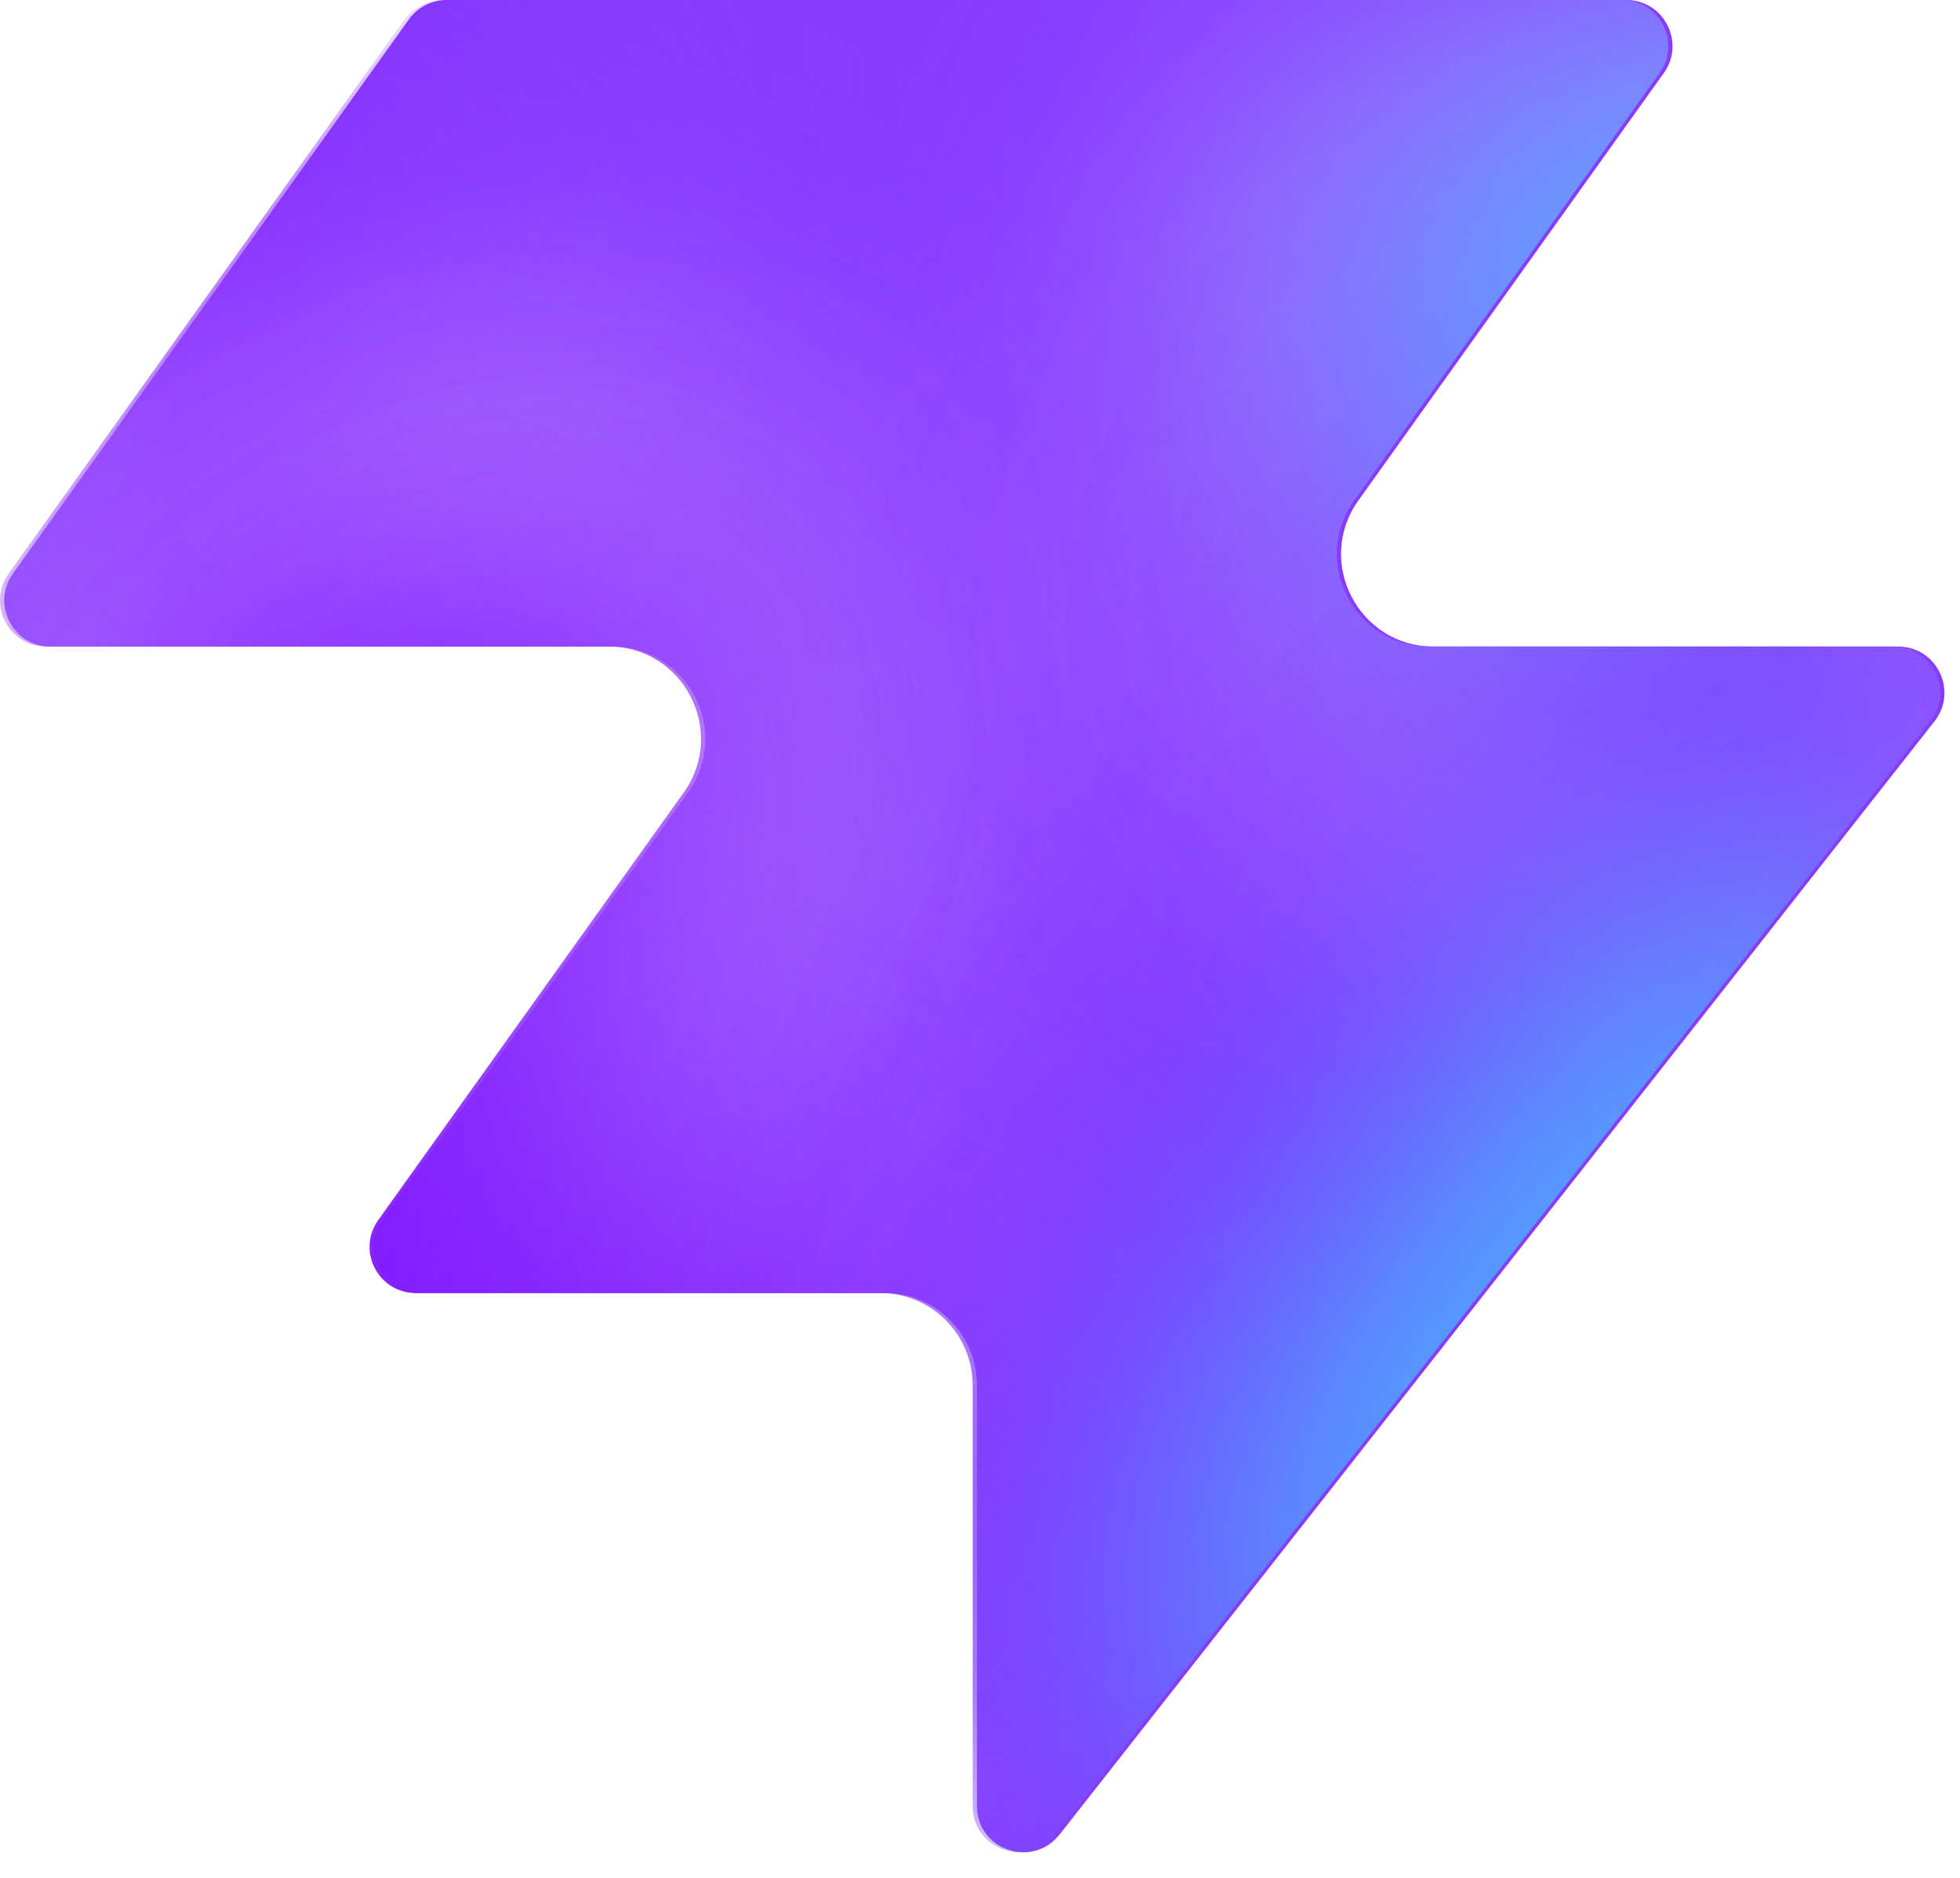
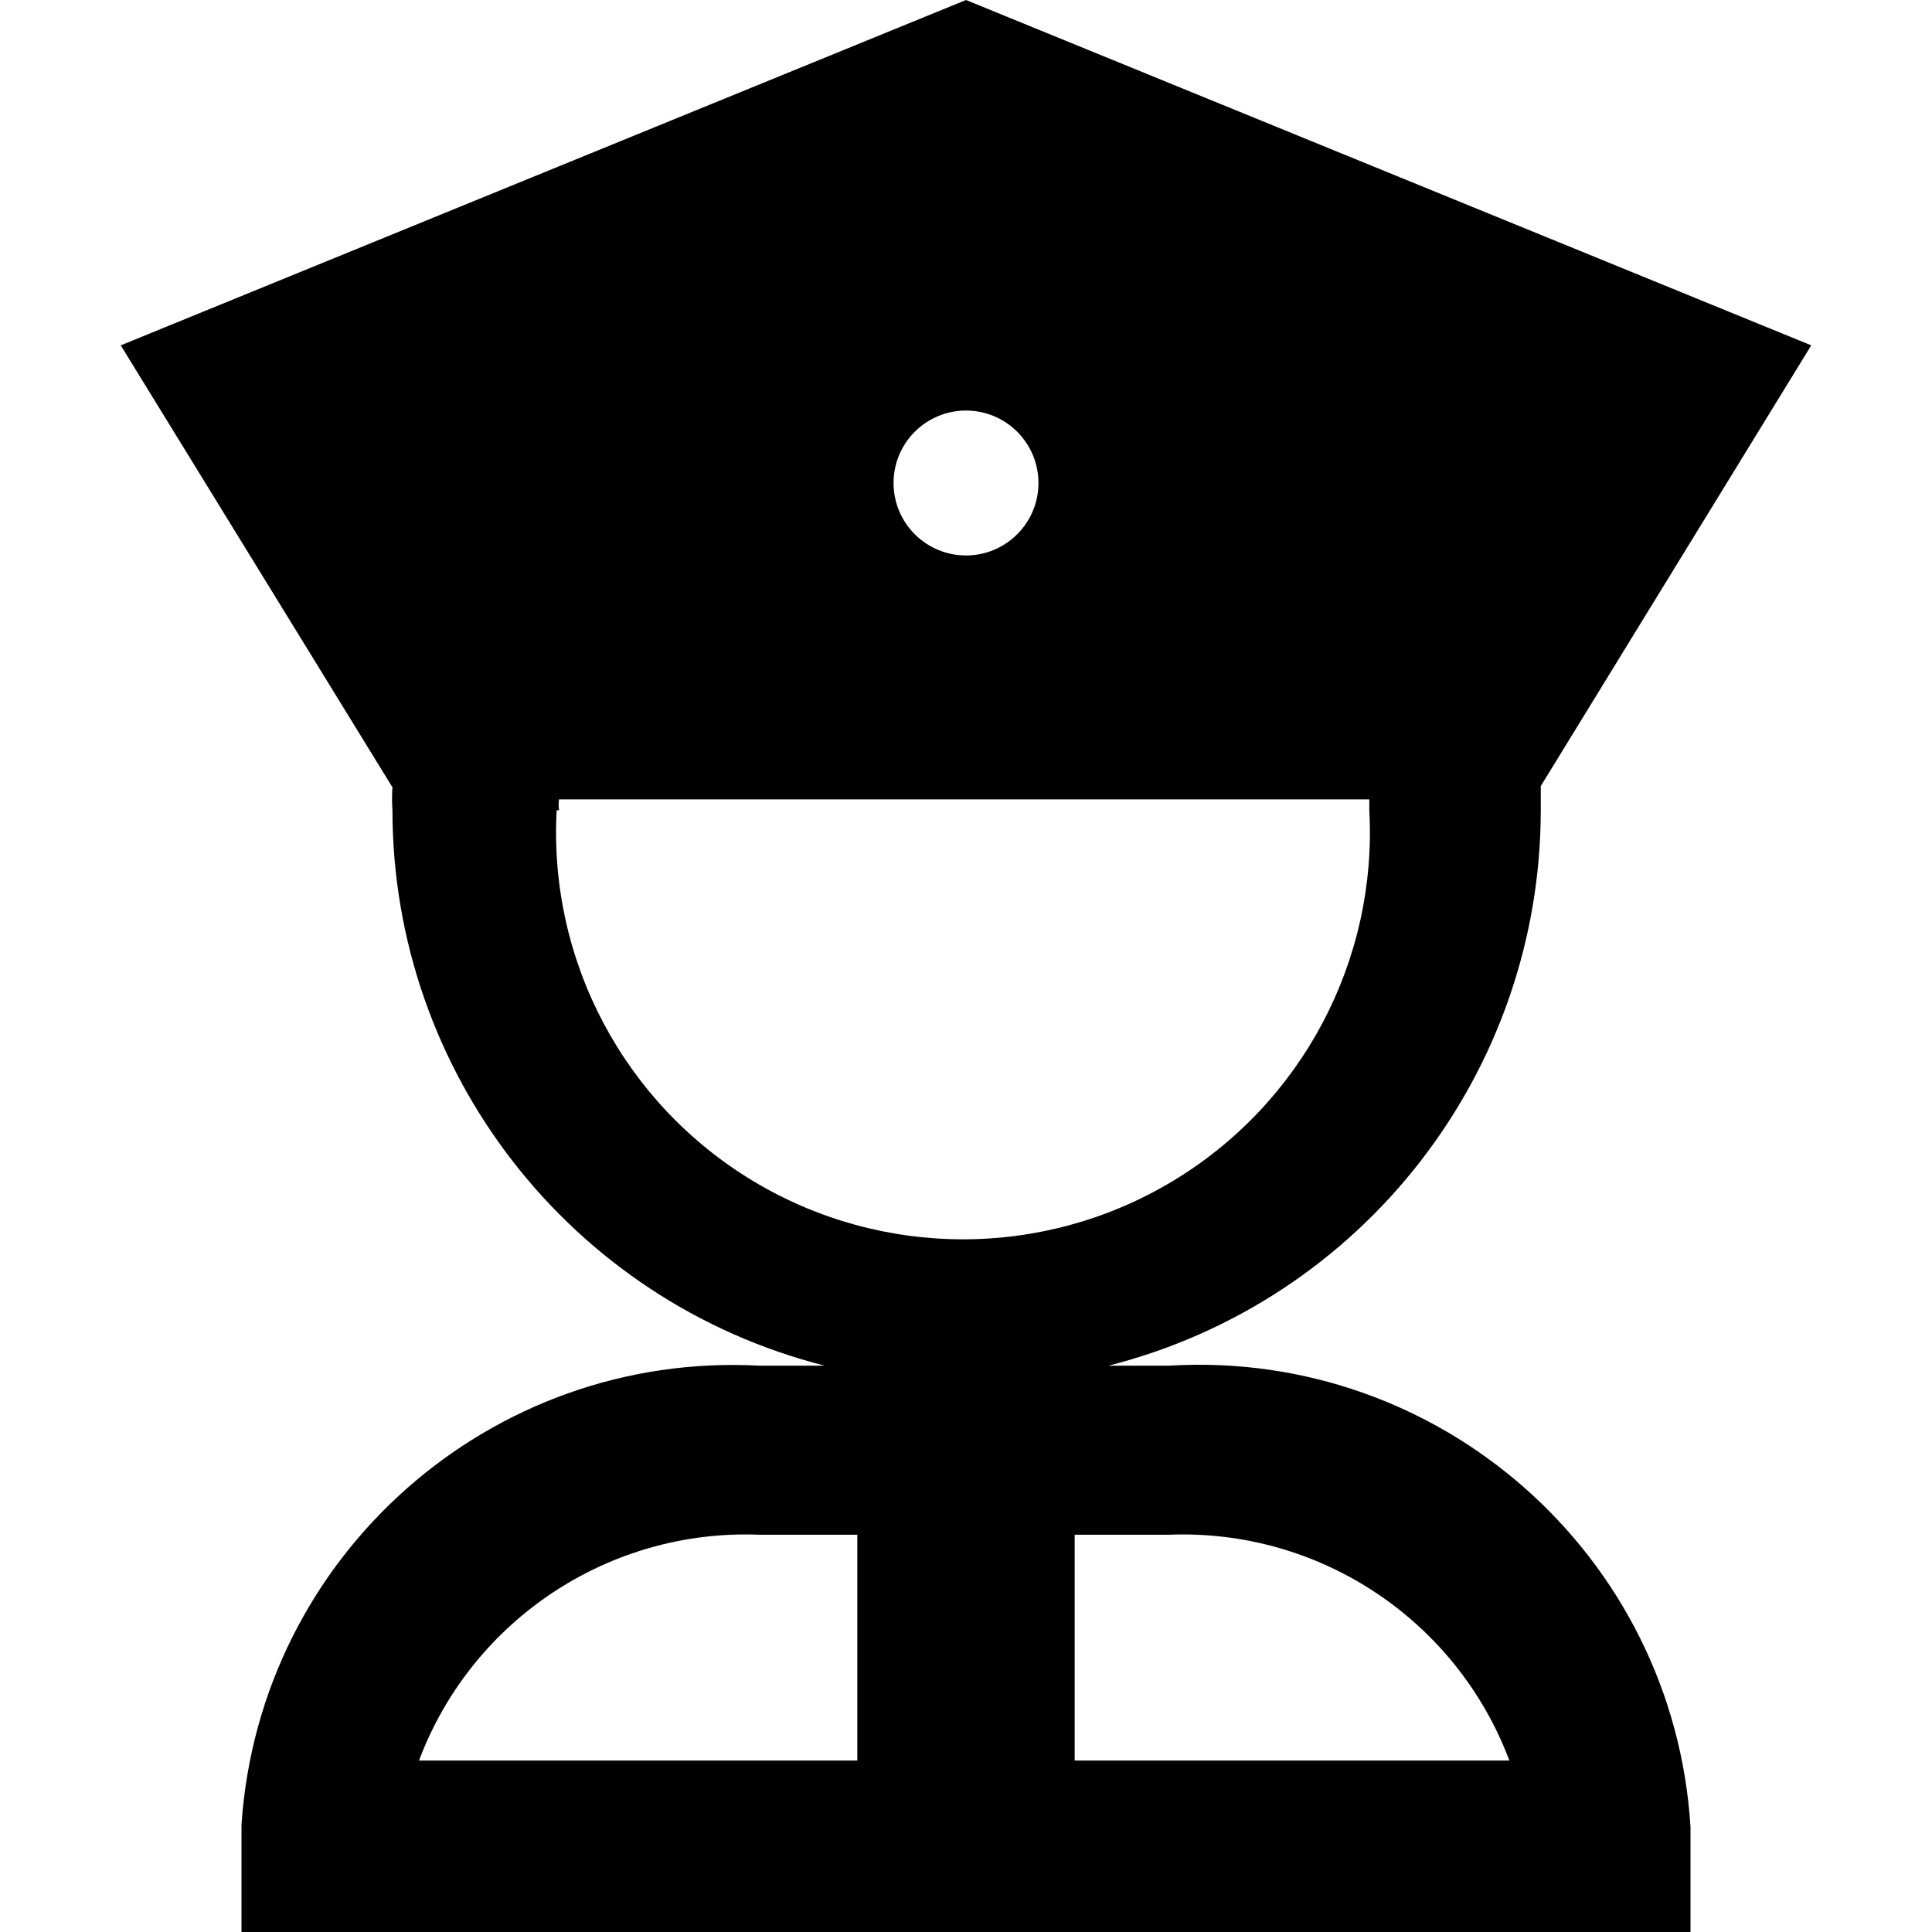
- <svg xmlns="http://www.w3.org/2000/svg" width="48" height="46" fill="none" viewBox="0 0 48 46">
-   <path fill="#863bff" d="M25.946 44.938c-.664.845-2.021.375-2.021-.698V33.937a2.26 2.26 0 0 0-2.262-2.262H10.287c-.92 0-1.456-1.04-.92-1.788l7.48-10.471c1.07-1.497 0-3.578-1.842-3.578H1.237c-.92 0-1.456-1.04-.92-1.788L10.013.474c.214-.297.556-.474.92-.474h28.894c.92 0 1.456 1.04.92 1.788l-7.48 10.471c-1.07 1.498 0 3.579 1.842 3.579h11.377c.943 0 1.473 1.088.89 1.83L25.947 44.94z" style="fill:#863bff;fill:color(display-p3 .525 .23 1);fill-opacity:1" />
-   <mask id="a" width="48" height="46" x="0" y="0" maskUnits="userSpaceOnUse" style="mask-type:alpha">
-     <path fill="#000" d="M25.842 44.938c-.664.844-2.021.375-2.021-.698V33.937a2.26 2.26 0 0 0-2.262-2.262H10.183c-.92 0-1.456-1.04-.92-1.788l7.48-10.471c1.07-1.498 0-3.579-1.842-3.579H1.133c-.92 0-1.456-1.04-.92-1.787L9.91.473c.214-.297.556-.474.92-.474h28.894c.92 0 1.456 1.04.92 1.788l-7.48 10.471c-1.07 1.498 0 3.578 1.842 3.578h11.377c.943 0 1.473 1.088.89 1.832L25.843 44.94z" style="fill:#000;fill-opacity:1" />
-   </mask>
-   <g mask="url(#a)">
-     <g filter="url(#b)">
-       <ellipse cx="5.508" cy="14.704" fill="#ede6ff" rx="5.508" ry="14.704" style="fill:#ede6ff;fill:color(display-p3 .927 .903 1);fill-opacity:1" transform="matrix(.00324 1 1 -.00324 -4.47 31.516)" />
-     </g>
-     <g filter="url(#c)">
-       <ellipse cx="10.399" cy="29.851" fill="#ede6ff" rx="10.399" ry="29.851" style="fill:#ede6ff;fill:color(display-p3 .927 .903 1);fill-opacity:1" transform="matrix(.00324 1 1 -.00324 -39.328 7.883)" />
-     </g>
-     <g filter="url(#d)">
-       <ellipse cx="5.508" cy="30.487" fill="#7e14ff" rx="5.508" ry="30.487" style="fill:#7e14ff;fill:color(display-p3 .492 .077 1);fill-opacity:1" transform="rotate(89.814 -25.913 -14.639)scale(1 -1)" />
-     </g>
-     <g filter="url(#e)">
-       <ellipse cx="5.508" cy="30.599" fill="#7e14ff" rx="5.508" ry="30.599" style="fill:#7e14ff;fill:color(display-p3 .492 .077 1);fill-opacity:1" transform="rotate(89.814 -32.644 -3.334)scale(1 -1)" />
-     </g>
-     <g filter="url(#f)">
-       <ellipse cx="5.508" cy="30.599" fill="#7e14ff" rx="5.508" ry="30.599" style="fill:#7e14ff;fill:color(display-p3 .492 .077 1);fill-opacity:1" transform="matrix(.00324 1 1 -.00324 -34.34 30.47)" />
-     </g>
-     <g filter="url(#g)">
-       <ellipse cx="14.072" cy="22.078" fill="#ede6ff" rx="14.072" ry="22.078" style="fill:#ede6ff;fill:color(display-p3 .927 .903 1);fill-opacity:1" transform="rotate(93.35 24.506 48.493)scale(-1 1)" />
-     </g>
-     <g filter="url(#h)">
-       <ellipse cx="3.47" cy="21.501" fill="#7e14ff" rx="3.47" ry="21.501" style="fill:#7e14ff;fill:color(display-p3 .492 .077 1);fill-opacity:1" transform="rotate(89.009 28.708 47.59)scale(-1 1)" />
-     </g>
-     <g filter="url(#i)">
-       <ellipse cx="3.47" cy="21.501" fill="#7e14ff" rx="3.47" ry="21.501" style="fill:#7e14ff;fill:color(display-p3 .492 .077 1);fill-opacity:1" transform="rotate(89.009 28.708 47.59)scale(-1 1)" />
-     </g>
-     <g filter="url(#j)">
-       <ellipse cx=".387" cy="8.972" fill="#7e14ff" rx="4.407" ry="29.108" style="fill:#7e14ff;fill:color(display-p3 .492 .077 1);fill-opacity:1" transform="rotate(39.51 .387 8.972)" />
-     </g>
-     <g filter="url(#k)">
-       <ellipse cx="47.523" cy="-6.092" fill="#7e14ff" rx="4.407" ry="29.108" style="fill:#7e14ff;fill:color(display-p3 .492 .077 1);fill-opacity:1" transform="rotate(37.892 47.523 -6.092)" />
-     </g>
-     <g filter="url(#l)">
-       <ellipse cx="41.412" cy="6.333" fill="#47bfff" rx="5.971" ry="9.665" style="fill:#47bfff;fill:color(display-p3 .28 .748 1);fill-opacity:1" transform="rotate(37.892 41.412 6.333)" />
-     </g>
-     <g filter="url(#m)">
-       <ellipse cx="-1.879" cy="38.332" fill="#7e14ff" rx="4.407" ry="29.108" style="fill:#7e14ff;fill:color(display-p3 .492 .077 1);fill-opacity:1" transform="rotate(37.892 -1.88 38.332)" />
-     </g>
-     <g filter="url(#n)">
-       <ellipse cx="-1.879" cy="38.332" fill="#7e14ff" rx="4.407" ry="29.108" style="fill:#7e14ff;fill:color(display-p3 .492 .077 1);fill-opacity:1" transform="rotate(37.892 -1.88 38.332)" />
-     </g>
-     <g filter="url(#o)">
-       <ellipse cx="35.651" cy="29.907" fill="#7e14ff" rx="4.407" ry="29.108" style="fill:#7e14ff;fill:color(display-p3 .492 .077 1);fill-opacity:1" transform="rotate(37.892 35.651 29.907)" />
-     </g>
-     <g filter="url(#p)">
-       <ellipse cx="38.418" cy="32.4" fill="#47bfff" rx="5.971" ry="15.297" style="fill:#47bfff;fill:color(display-p3 .28 .748 1);fill-opacity:1" transform="rotate(37.892 38.418 32.4)" />
-     </g>
+ <svg xmlns="http://www.w3.org/2000/svg" fill="#000000" width="800px" height="800px" viewBox="0 0 16 16">
+   <g>
+     <path d="M9.68,11.31h-.5a4.75,4.75,0,0,0,3.58-4.6c0-.07,0-.13,0-.2L15,2.86,8,0,1,2.86,3.25,6.52a1.37,1.37,0,0,0,0,.19,4.75,4.75,0,0,0,3.58,4.6H6.29A4.08,4.08,0,0,0,2,15.11V16H14v-.87A4.08,4.08,0,0,0,9.68,11.31ZM8,3.4a.6.6,0,1,1-.6.6A.6.6,0,0,1,8,3.4ZM7.1,14.58H3.47a2.89,2.89,0,0,1,2.82-1.87H7.1ZM4.63,6.71a.28.28,0,0,1,0-.09h6.71s0,.06,0,.09a3.37,3.37,0,1,1-6.73,0ZM8.9,14.58V12.71h.78a2.89,2.89,0,0,1,2.82,1.87Z" />
  </g>
-   <defs>
-     <filter id="b" width="60.045" height="41.654" x="-19.77" y="16.149" color-interpolation-filters="sRGB" filterUnits="userSpaceOnUse">
-       <feFlood flood-opacity="0" result="BackgroundImageFix" />
-       <feBlend in="SourceGraphic" in2="BackgroundImageFix" result="shape" />
-       <feGaussianBlur result="effect1_foregroundBlur_2002_17158" stdDeviation="7.659" />
-     </filter>
-     <filter id="c" width="90.34" height="51.437" x="-54.613" y="-7.533" color-interpolation-filters="sRGB" filterUnits="userSpaceOnUse">
-       <feFlood flood-opacity="0" result="BackgroundImageFix" />
-       <feBlend in="SourceGraphic" in2="BackgroundImageFix" result="shape" />
-       <feGaussianBlur result="effect1_foregroundBlur_2002_17158" stdDeviation="7.659" />
-     </filter>
-     <filter id="d" width="79.355" height="29.4" x="-49.64" y="2.03" color-interpolation-filters="sRGB" filterUnits="userSpaceOnUse">
-       <feFlood flood-opacity="0" result="BackgroundImageFix" />
-       <feBlend in="SourceGraphic" in2="BackgroundImageFix" result="shape" />
-       <feGaussianBlur result="effect1_foregroundBlur_2002_17158" stdDeviation="4.596" />
-     </filter>
-     <filter id="e" width="79.579" height="29.4" x="-45.045" y="20.029" color-interpolation-filters="sRGB" filterUnits="userSpaceOnUse">
-       <feFlood flood-opacity="0" result="BackgroundImageFix" />
-       <feBlend in="SourceGraphic" in2="BackgroundImageFix" result="shape" />
-       <feGaussianBlur result="effect1_foregroundBlur_2002_17158" stdDeviation="4.596" />
-     </filter>
-     <filter id="f" width="79.579" height="29.4" x="-43.513" y="21.178" color-interpolation-filters="sRGB" filterUnits="userSpaceOnUse">
-       <feFlood flood-opacity="0" result="BackgroundImageFix" />
-       <feBlend in="SourceGraphic" in2="BackgroundImageFix" result="shape" />
-       <feGaussianBlur result="effect1_foregroundBlur_2002_17158" stdDeviation="4.596" />
-     </filter>
-     <filter id="g" width="74.749" height="58.852" x="15.756" y="-17.901" color-interpolation-filters="sRGB" filterUnits="userSpaceOnUse">
-       <feFlood flood-opacity="0" result="BackgroundImageFix" />
-       <feBlend in="SourceGraphic" in2="BackgroundImageFix" result="shape" />
-       <feGaussianBlur result="effect1_foregroundBlur_2002_17158" stdDeviation="7.659" />
-     </filter>
-     <filter id="h" width="61.377" height="25.362" x="23.548" y="2.284" color-interpolation-filters="sRGB" filterUnits="userSpaceOnUse">
-       <feFlood flood-opacity="0" result="BackgroundImageFix" />
-       <feBlend in="SourceGraphic" in2="BackgroundImageFix" result="shape" />
-       <feGaussianBlur result="effect1_foregroundBlur_2002_17158" stdDeviation="4.596" />
-     </filter>
-     <filter id="i" width="61.377" height="25.362" x="23.548" y="2.284" color-interpolation-filters="sRGB" filterUnits="userSpaceOnUse">
-       <feFlood flood-opacity="0" result="BackgroundImageFix" />
-       <feBlend in="SourceGraphic" in2="BackgroundImageFix" result="shape" />
-       <feGaussianBlur result="effect1_foregroundBlur_2002_17158" stdDeviation="4.596" />
-     </filter>
-     <filter id="j" width="56.045" height="63.649" x="-27.636" y="-22.853" color-interpolation-filters="sRGB" filterUnits="userSpaceOnUse">
-       <feFlood flood-opacity="0" result="BackgroundImageFix" />
-       <feBlend in="SourceGraphic" in2="BackgroundImageFix" result="shape" />
-       <feGaussianBlur result="effect1_foregroundBlur_2002_17158" stdDeviation="4.596" />
-     </filter>
-     <filter id="k" width="54.814" height="64.646" x="20.116" y="-38.415" color-interpolation-filters="sRGB" filterUnits="userSpaceOnUse">
-       <feFlood flood-opacity="0" result="BackgroundImageFix" />
-       <feBlend in="SourceGraphic" in2="BackgroundImageFix" result="shape" />
-       <feGaussianBlur result="effect1_foregroundBlur_2002_17158" stdDeviation="4.596" />
-     </filter>
-     <filter id="l" width="33.541" height="35.313" x="24.641" y="-11.323" color-interpolation-filters="sRGB" filterUnits="userSpaceOnUse">
-       <feFlood flood-opacity="0" result="BackgroundImageFix" />
-       <feBlend in="SourceGraphic" in2="BackgroundImageFix" result="shape" />
-       <feGaussianBlur result="effect1_foregroundBlur_2002_17158" stdDeviation="4.596" />
-     </filter>
-     <filter id="m" width="54.814" height="64.646" x="-29.286" y="6.009" color-interpolation-filters="sRGB" filterUnits="userSpaceOnUse">
-       <feFlood flood-opacity="0" result="BackgroundImageFix" />
-       <feBlend in="SourceGraphic" in2="BackgroundImageFix" result="shape" />
-       <feGaussianBlur result="effect1_foregroundBlur_2002_17158" stdDeviation="4.596" />
-     </filter>
-     <filter id="n" width="54.814" height="64.646" x="-29.286" y="6.009" color-interpolation-filters="sRGB" filterUnits="userSpaceOnUse">
-       <feFlood flood-opacity="0" result="BackgroundImageFix" />
-       <feBlend in="SourceGraphic" in2="BackgroundImageFix" result="shape" />
-       <feGaussianBlur result="effect1_foregroundBlur_2002_17158" stdDeviation="4.596" />
-     </filter>
-     <filter id="o" width="54.814" height="64.646" x="8.244" y="-2.416" color-interpolation-filters="sRGB" filterUnits="userSpaceOnUse">
-       <feFlood flood-opacity="0" result="BackgroundImageFix" />
-       <feBlend in="SourceGraphic" in2="BackgroundImageFix" result="shape" />
-       <feGaussianBlur result="effect1_foregroundBlur_2002_17158" stdDeviation="4.596" />
-     </filter>
-     <filter id="p" width="39.409" height="43.623" x="18.713" y="10.588" color-interpolation-filters="sRGB" filterUnits="userSpaceOnUse">
-       <feFlood flood-opacity="0" result="BackgroundImageFix" />
-       <feBlend in="SourceGraphic" in2="BackgroundImageFix" result="shape" />
-       <feGaussianBlur result="effect1_foregroundBlur_2002_17158" stdDeviation="4.596" />
-     </filter>
-   </defs>
</svg>
